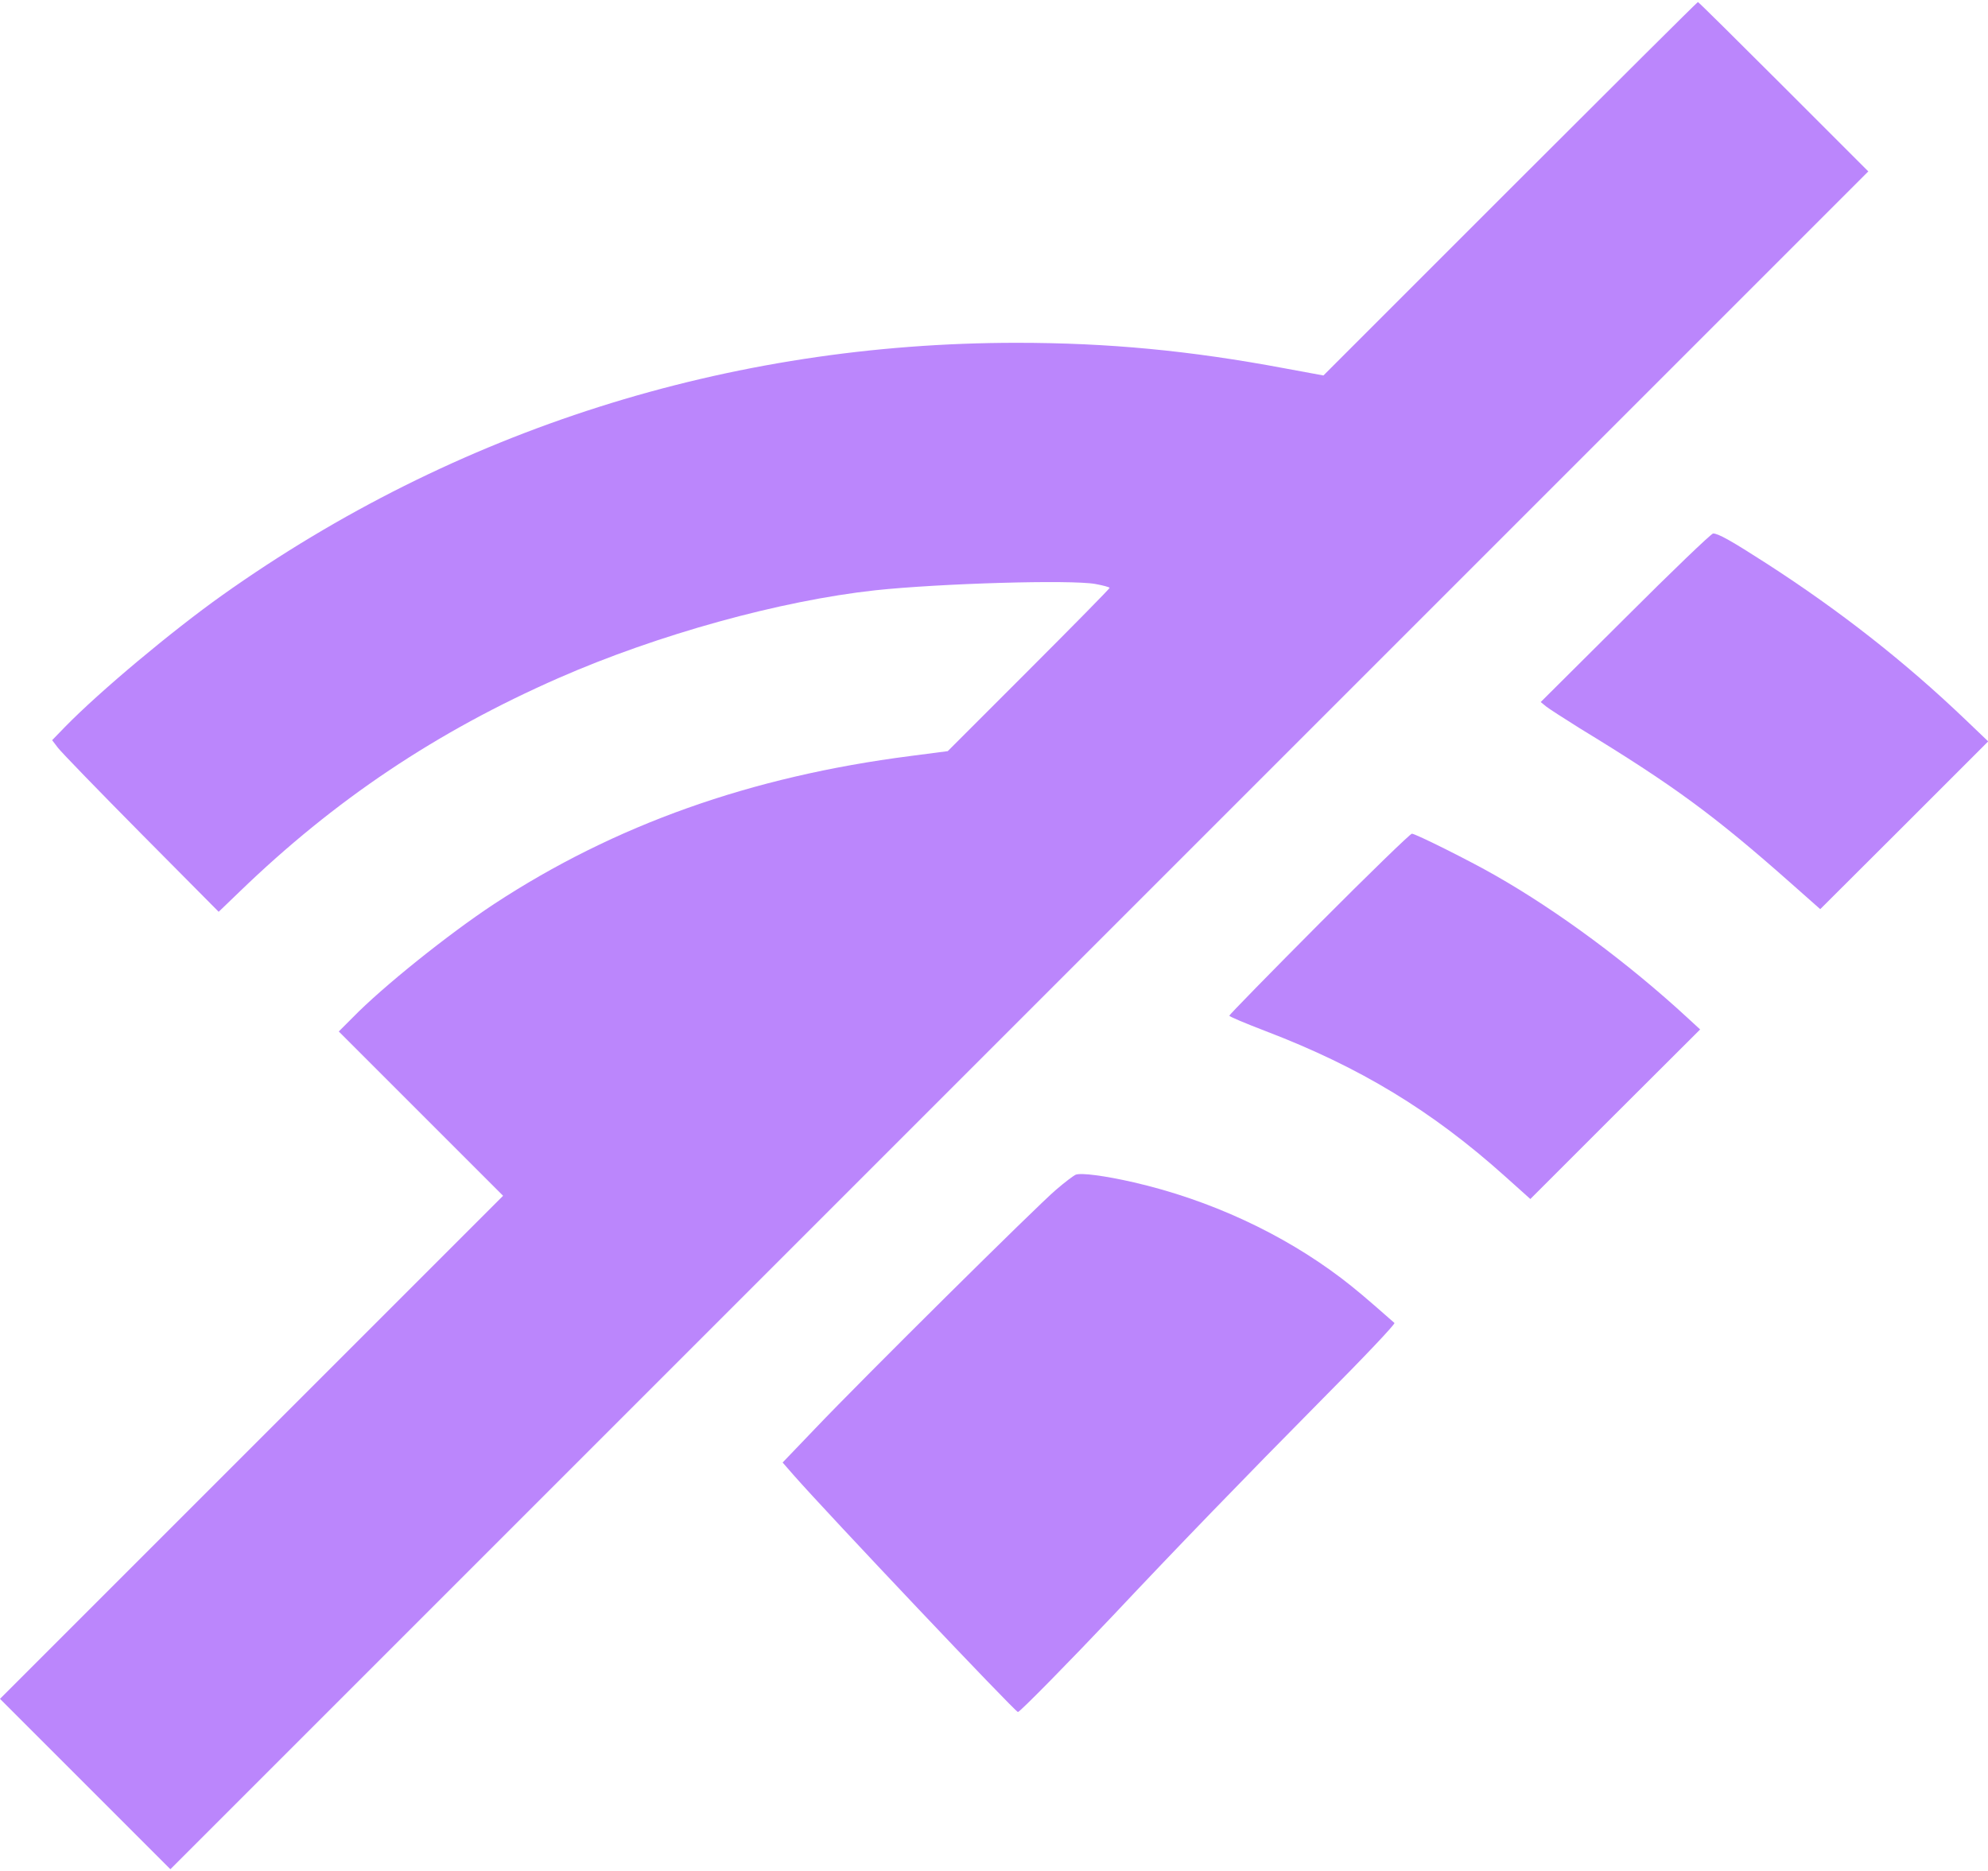
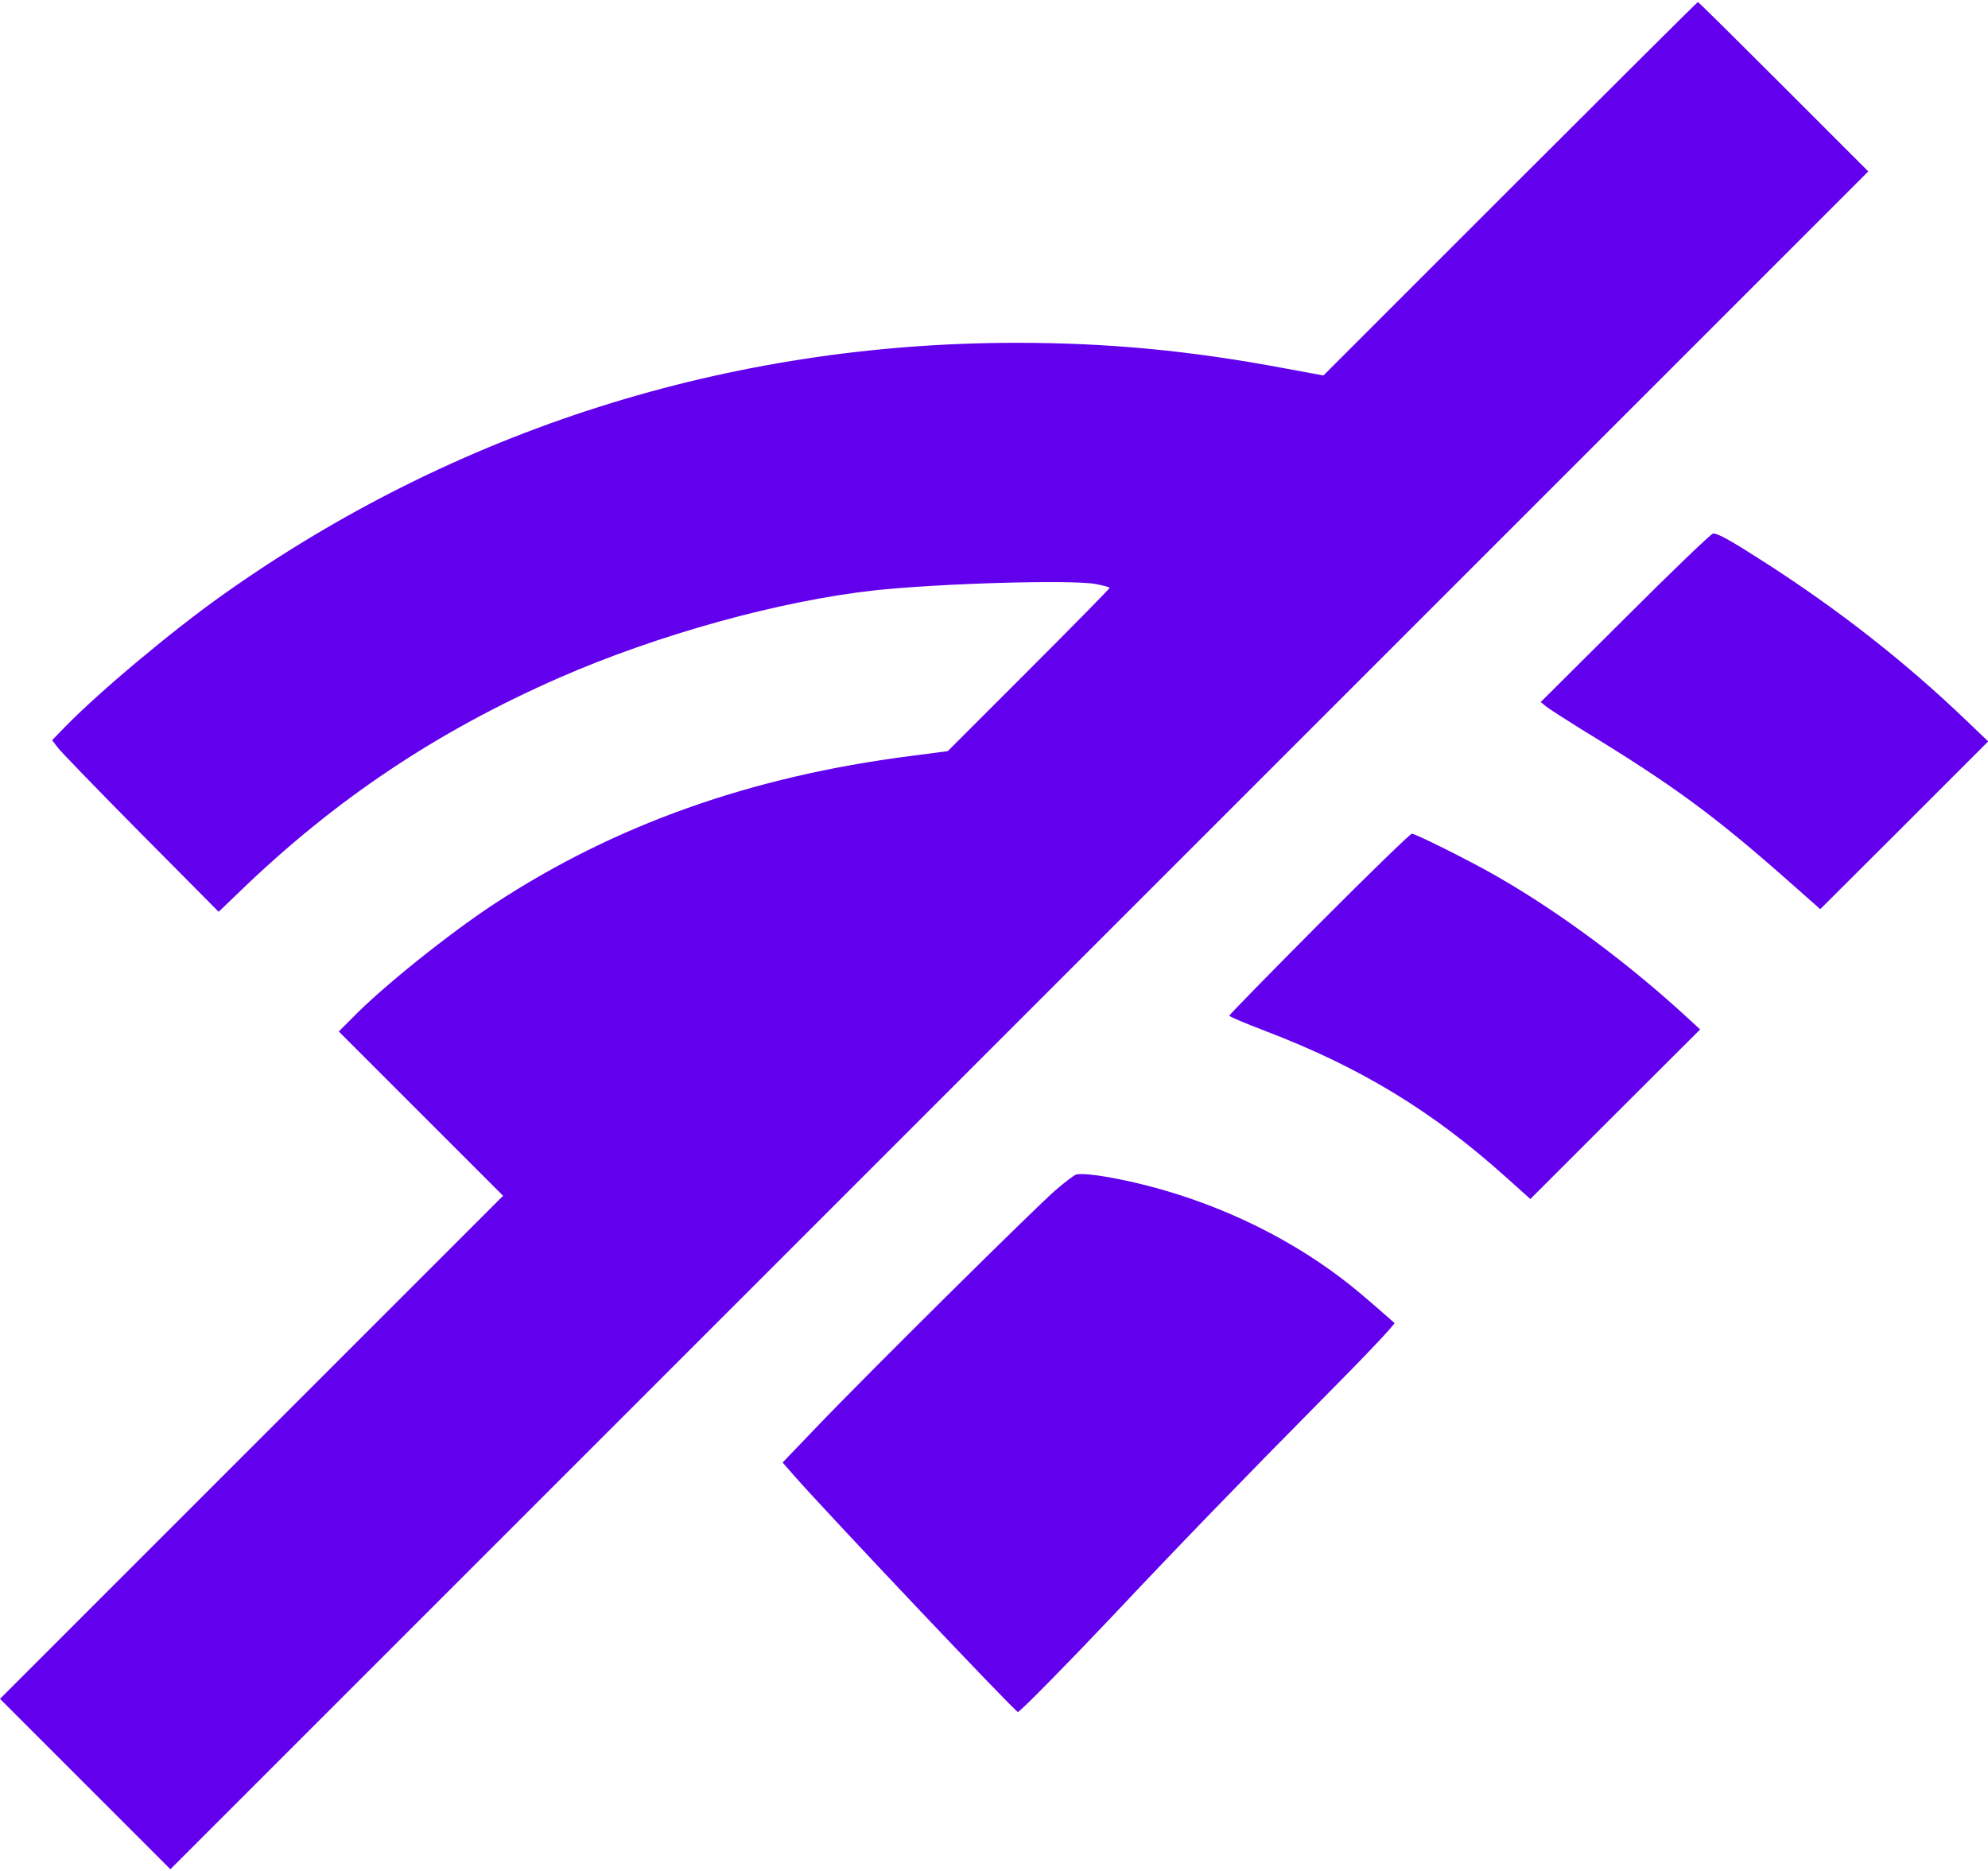
<svg xmlns="http://www.w3.org/2000/svg" version="1.0" width="980pt" height="922pt" viewBox="0 0 980 922" preserveAspectRatio="xMidYMid meet">
-   <g transform="translate(0,922) scale(0.1,-0.1)" fill="#BB86FC" stroke="none">
+   <g transform="translate(0,922) scale(0.1,-0.1)" fill="#6200EE" stroke="none">
    <path d="M7444 8289 l-920 -920 -190 35 c-469 88 -871 126 -1322 126 -1419 0 -2767 -428 -3916 -1244 -249 -177 -604 -474 -775 -649 l-64 -66 29 -38 c16 -21 200 -211 410 -423 l382 -385 104 100 c468 452 969 788 1573 1053 488 214 1093 381 1560 432 320 34 963 53 1085 31 39 -7 70 -16 70 -19 0 -4 -180 -187 -399 -406 l-399 -399 -184 -24 c-787 -101 -1457 -339 -2053 -730 -223 -147 -549 -408 -697 -560 l-68 -68 405 -405 405 -405 -1240 -1240 -1240 -1240 420 -420 420 -420 4185 4185 4185 4185 -417 417 c-230 230 -420 418 -423 418 -3 0 -419 -414 -926 -921z" />
    <path d="M8012 6174 l-417 -415 27 -22 c15 -12 90 -60 165 -107 464 -283 662 -428 1047 -769 l139 -123 414 413 414 414 -113 108 c-297 284 -617 535 -978 768 -177 114 -240 149 -265 149 -9 0 -204 -187 -433 -416z" />
    <path d="M6503 4666 c-244 -245 -443 -449 -443 -453 0 -5 82 -39 181 -77 463 -177 818 -392 1178 -715 l125 -112 418 418 419 418 -63 58 c-293 270 -637 525 -948 702 -124 71 -392 205 -410 205 -8 0 -214 -200 -457 -444z" />
    <path d="M5303 3429 c-10 -4 -54 -37 -98 -75 -92 -78 -949 -927 -1187 -1177 l-160 -167 55 -63 c167 -190 1092 -1167 1105 -1167 10 0 259 254 468 475 316 336 648 679 1023 1058 217 218 371 381 365 385 -143 126 -193 168 -261 220 -291 221 -650 387 -1023 473 -144 33 -260 48 -287 38z" />
  </g>
</svg>
